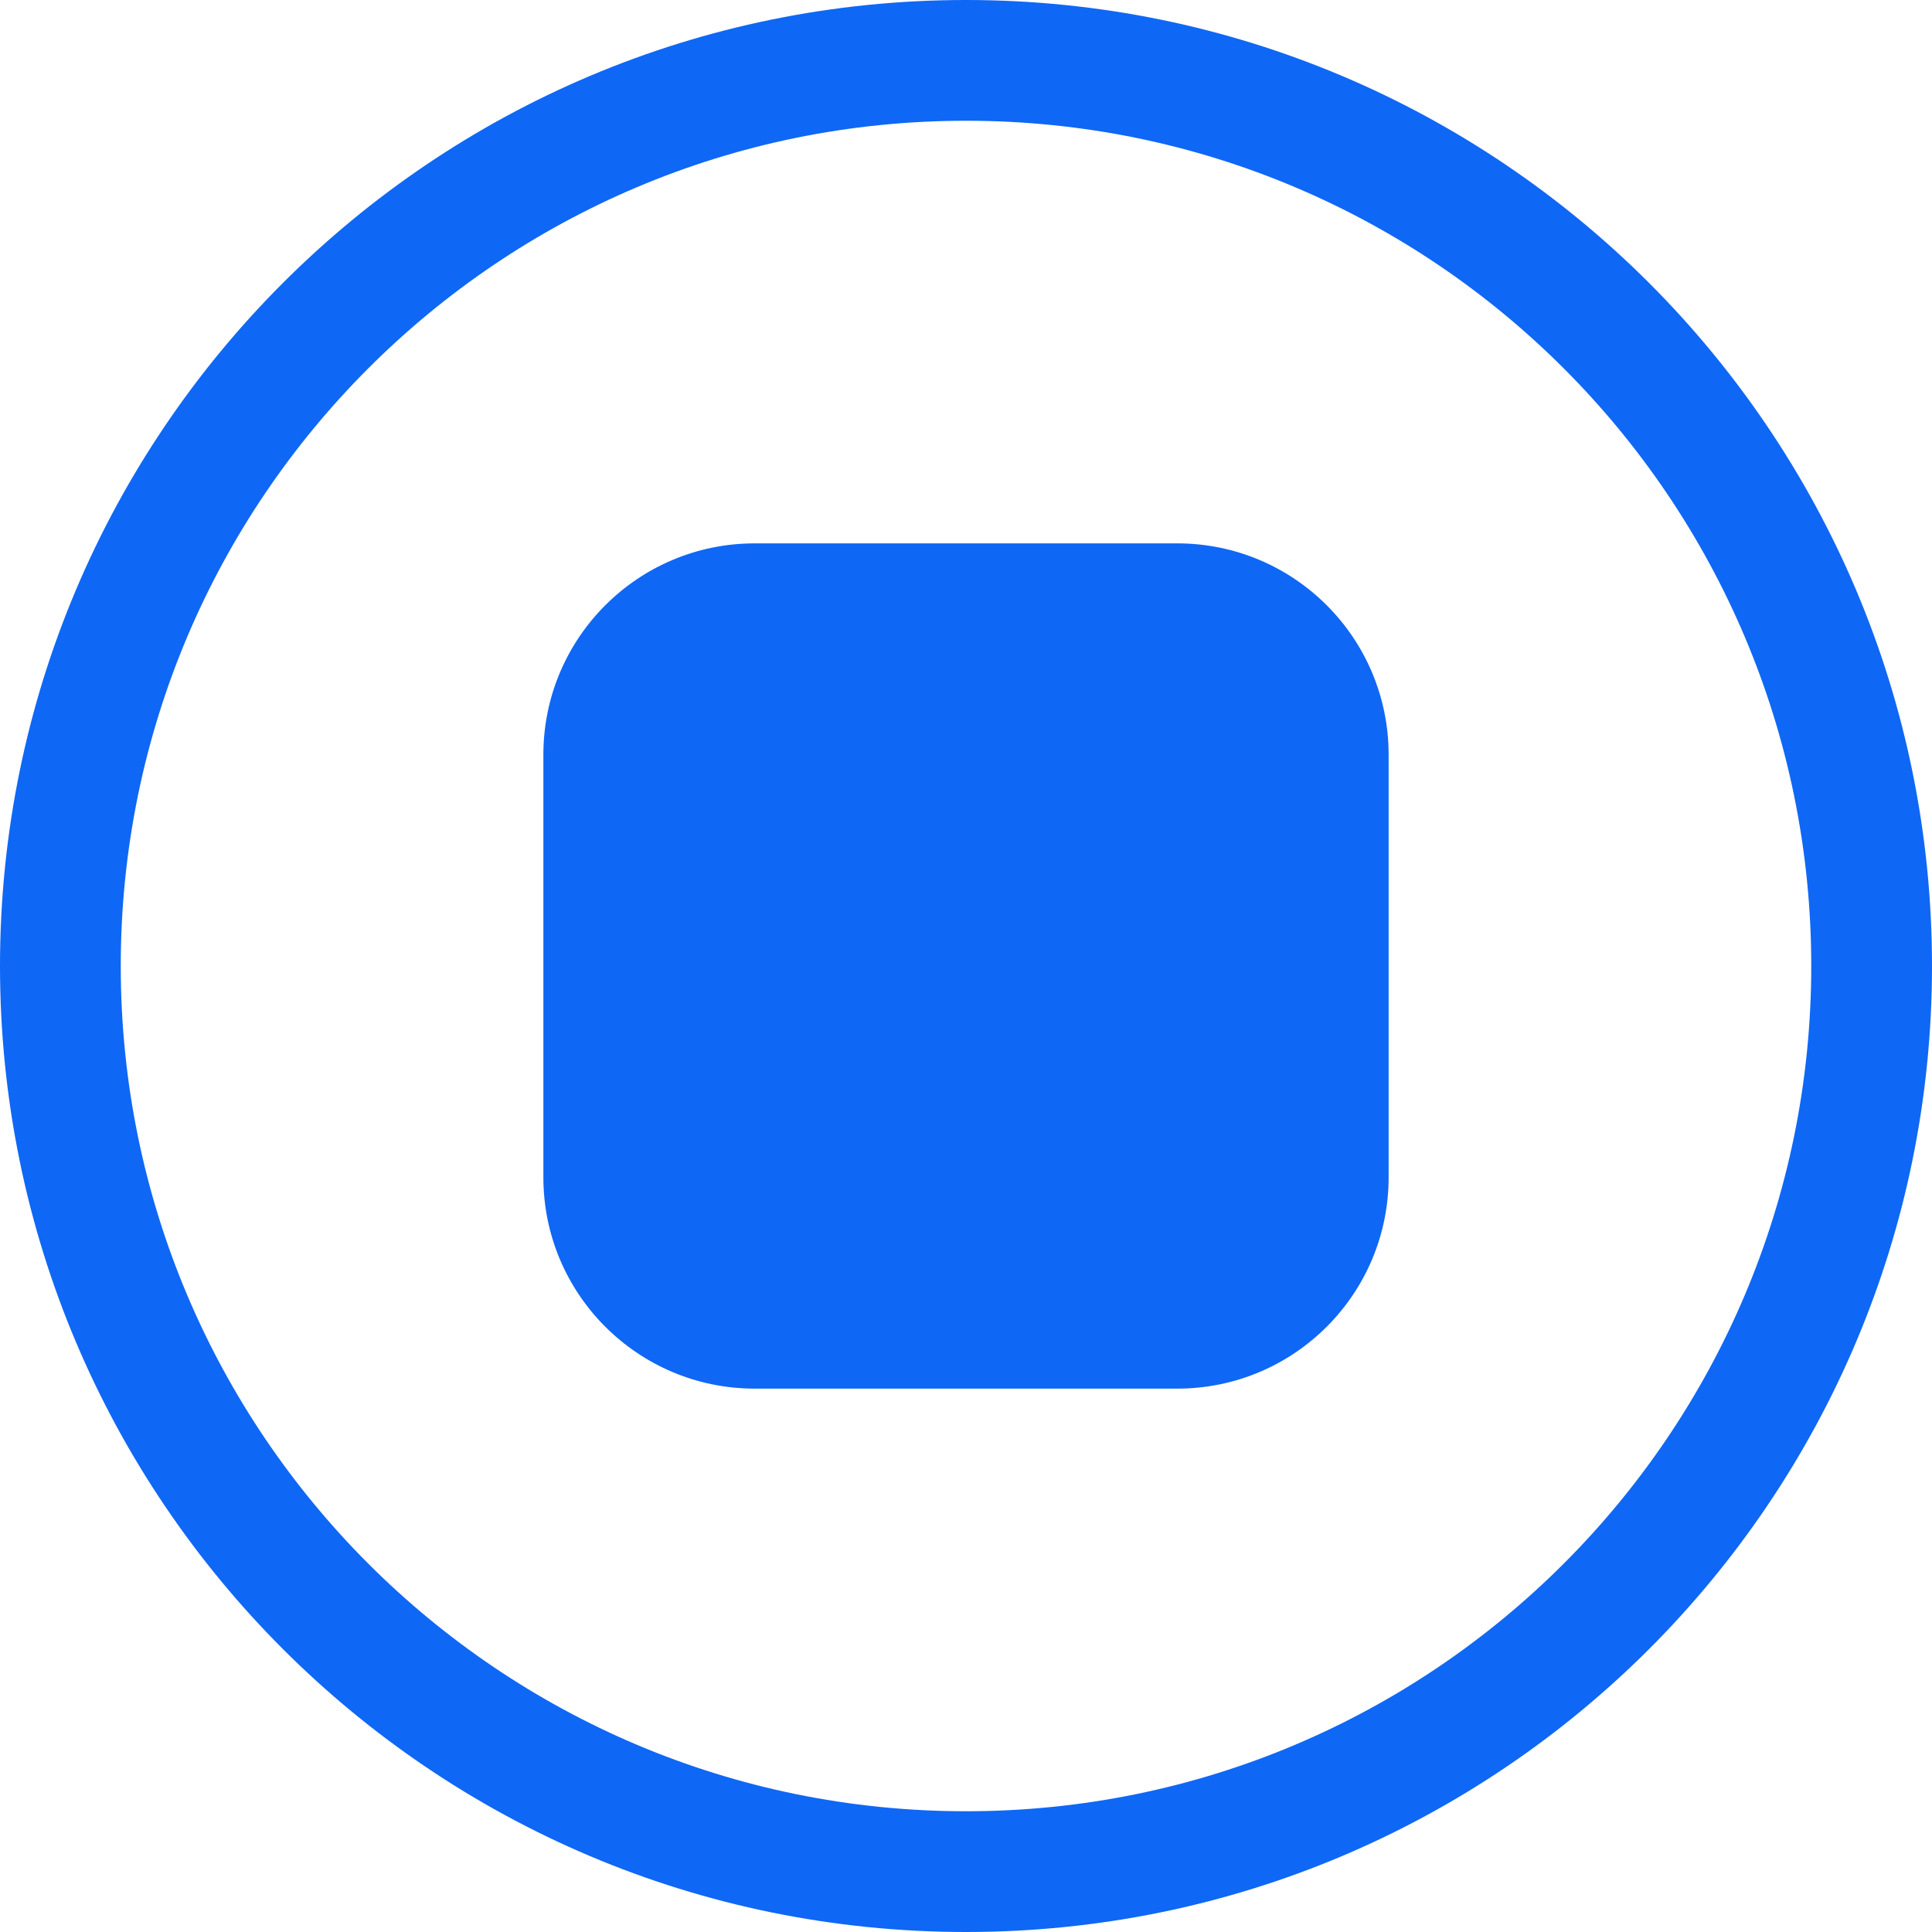
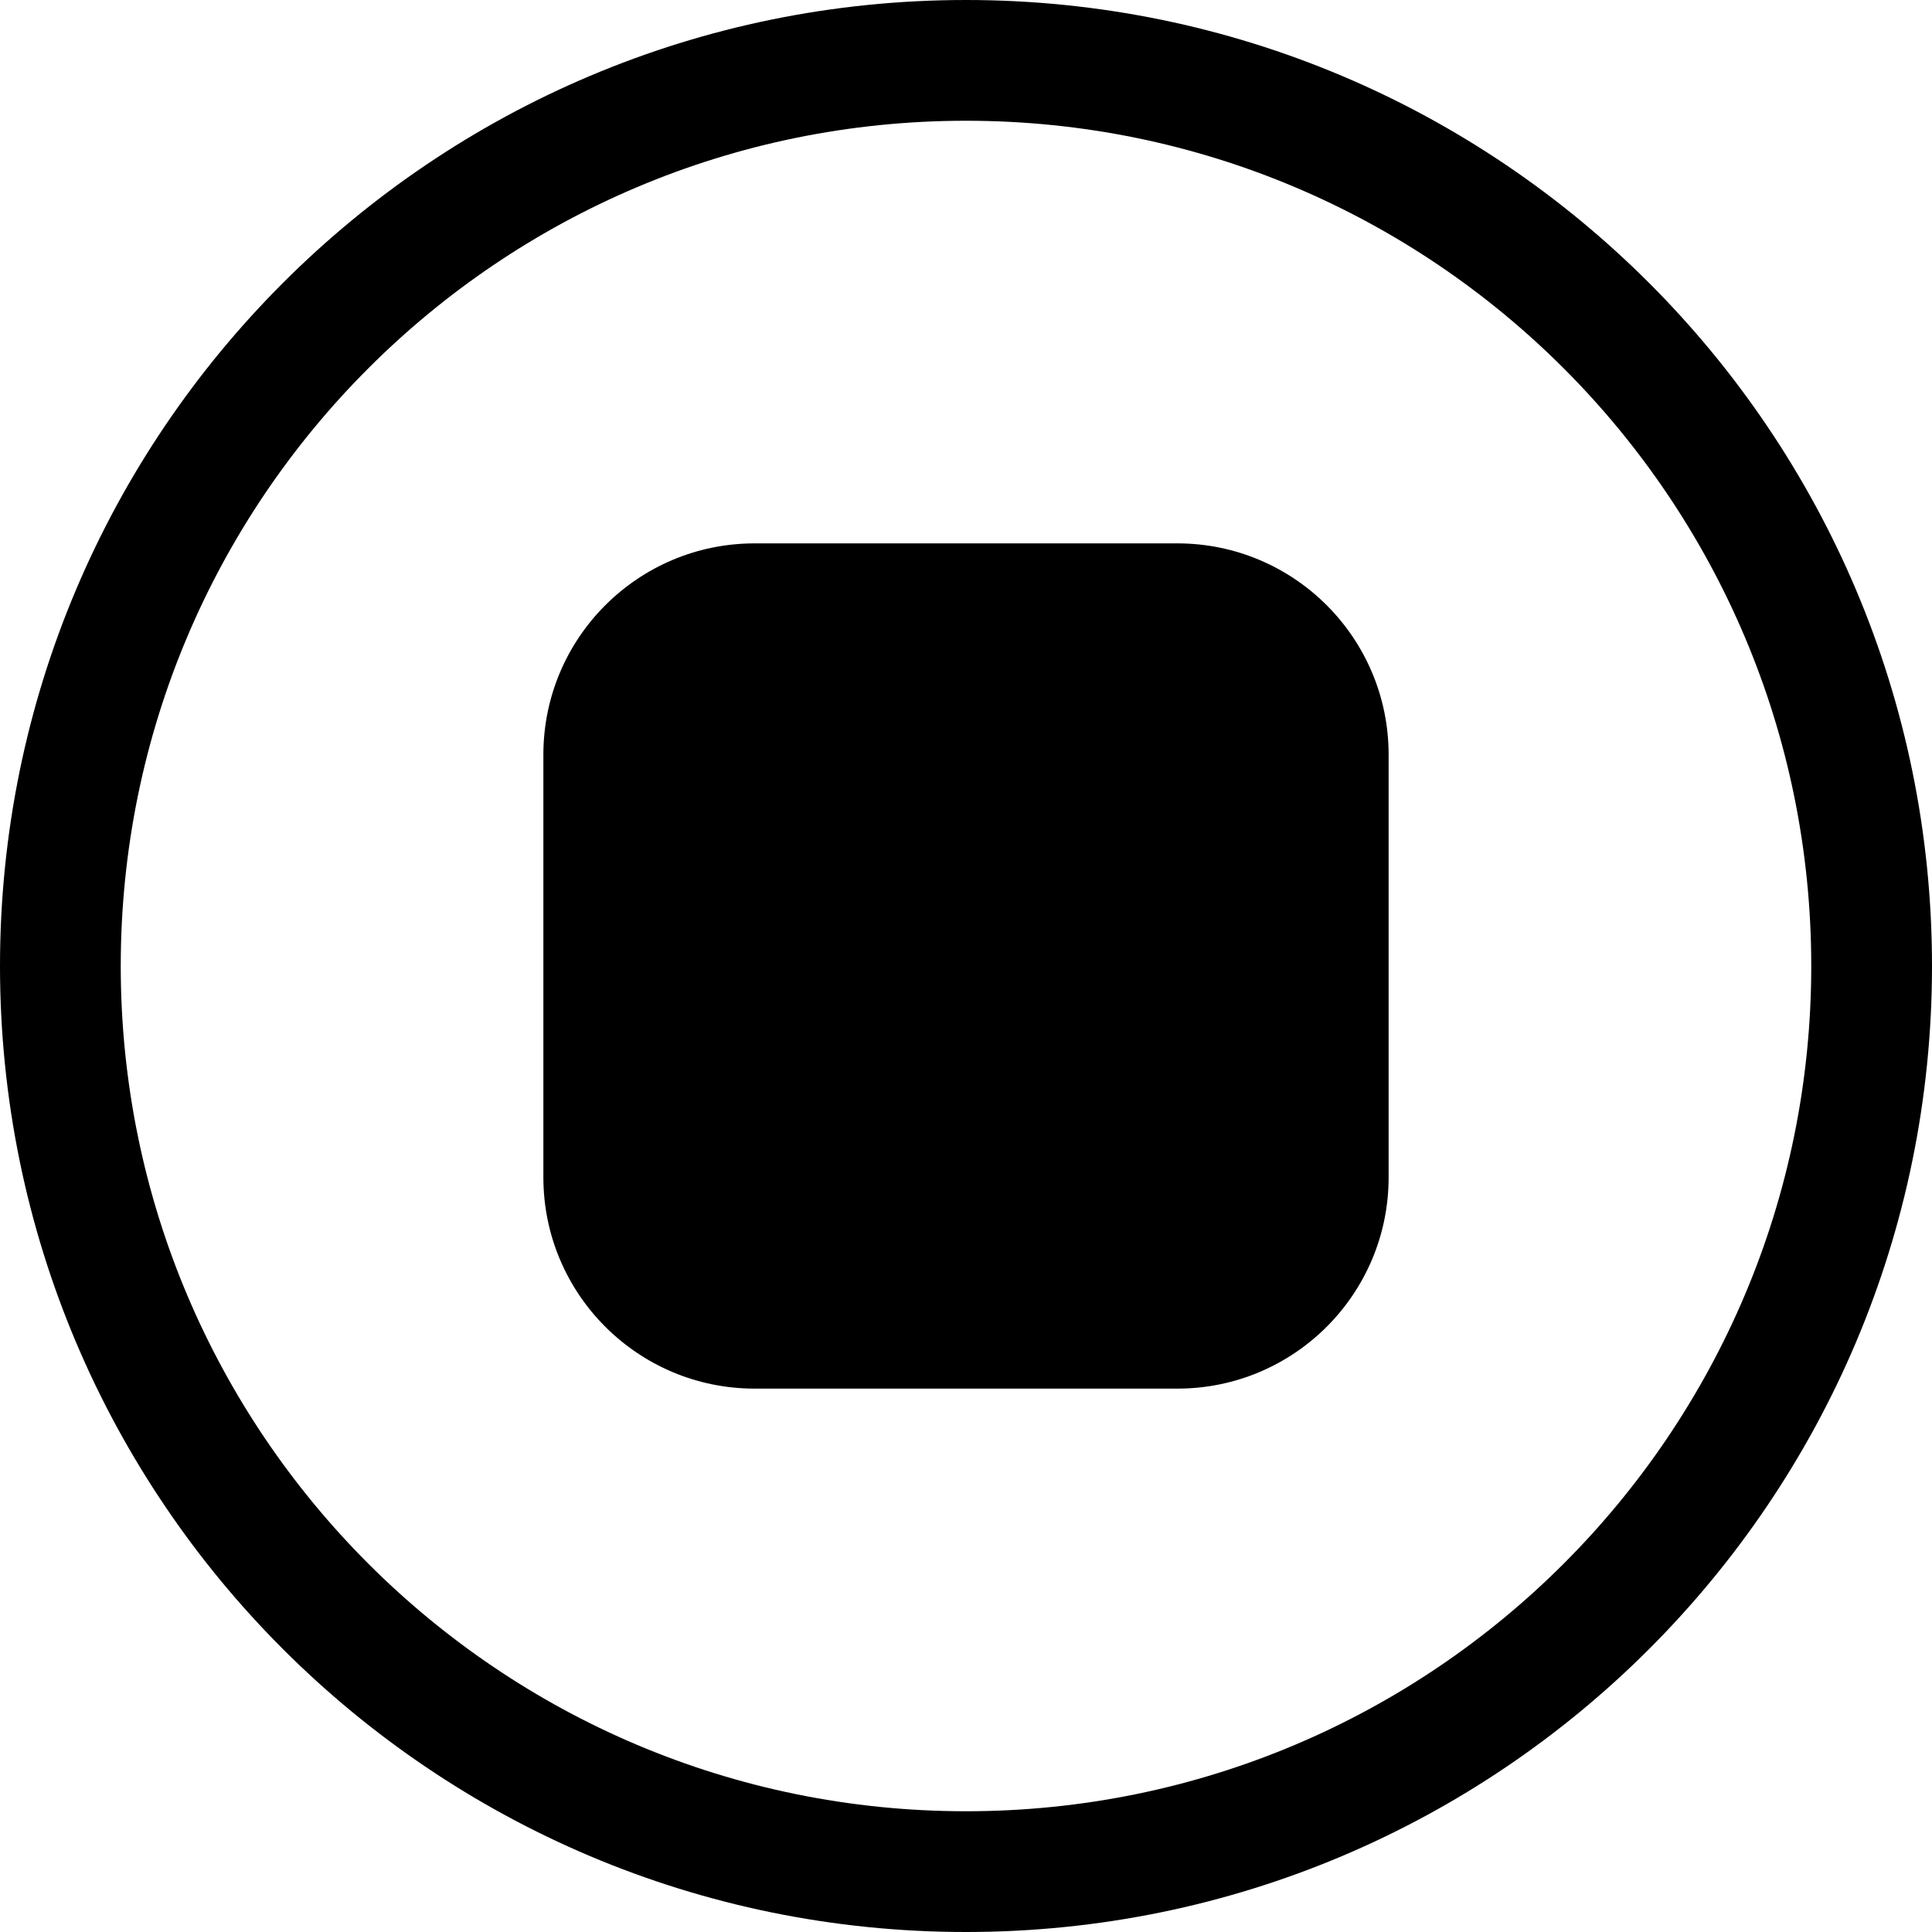
<svg xmlns="http://www.w3.org/2000/svg" width="32" height="32" viewBox="0 0 32 32">
-   <path d="M11 12.5C11 11.672 11.672 11 12.5 11H19.5C20.328 11 21 11.672 21 12.5V19.5C21 20.328 20.328 21 19.5 21H12.5C11.672 21 11 20.328 11 19.5V12.5Z" fill="#0F67F5" />
-   <path fill-rule="evenodd" clip-rule="evenodd" d="M16 30C23.732 30 30 23.732 30 16C30 8.268 23.732 2 16 2C8.268 2 2 8.268 2 16C2 23.732 8.268 30 16 30ZM13 13V19H19V13H13ZM12.5 9H19.5C21.433 9 23 10.567 23 12.5V19.5C23 21.433 21.433 23 19.5 23H12.5C10.567 23 9 21.433 9 19.5V12.5C9 10.567 10.567 9 12.5 9ZM16 32C24.837 32 32 24.837 32 16C32 7.163 24.837 0 16 0C7.163 0 0 7.163 0 16C0 24.837 7.163 32 16 32Z" fill="#0F67F5" />
+   <path d="M11 12.5C11 11.672 11.672 11 12.5 11H19.5C20.328 11 21 11.672 21 12.5V19.5C21 20.328 20.328 21 19.5 21H12.5C11.672 21 11 20.328 11 19.5V12.5Z" />
+   <path fill-rule="evenodd" clip-rule="evenodd" d="M16 30C23.732 30 30 23.732 30 16C30 8.268 23.732 2 16 2C8.268 2 2 8.268 2 16C2 23.732 8.268 30 16 30ZM13 13V19H19V13H13ZM12.5 9H19.5C21.433 9 23 10.567 23 12.5V19.5C23 21.433 21.433 23 19.5 23H12.5C10.567 23 9 21.433 9 19.5V12.5C9 10.567 10.567 9 12.5 9ZM16 32C24.837 32 32 24.837 32 16C32 7.163 24.837 0 16 0C7.163 0 0 7.163 0 16C0 24.837 7.163 32 16 32Z" />
</svg>
